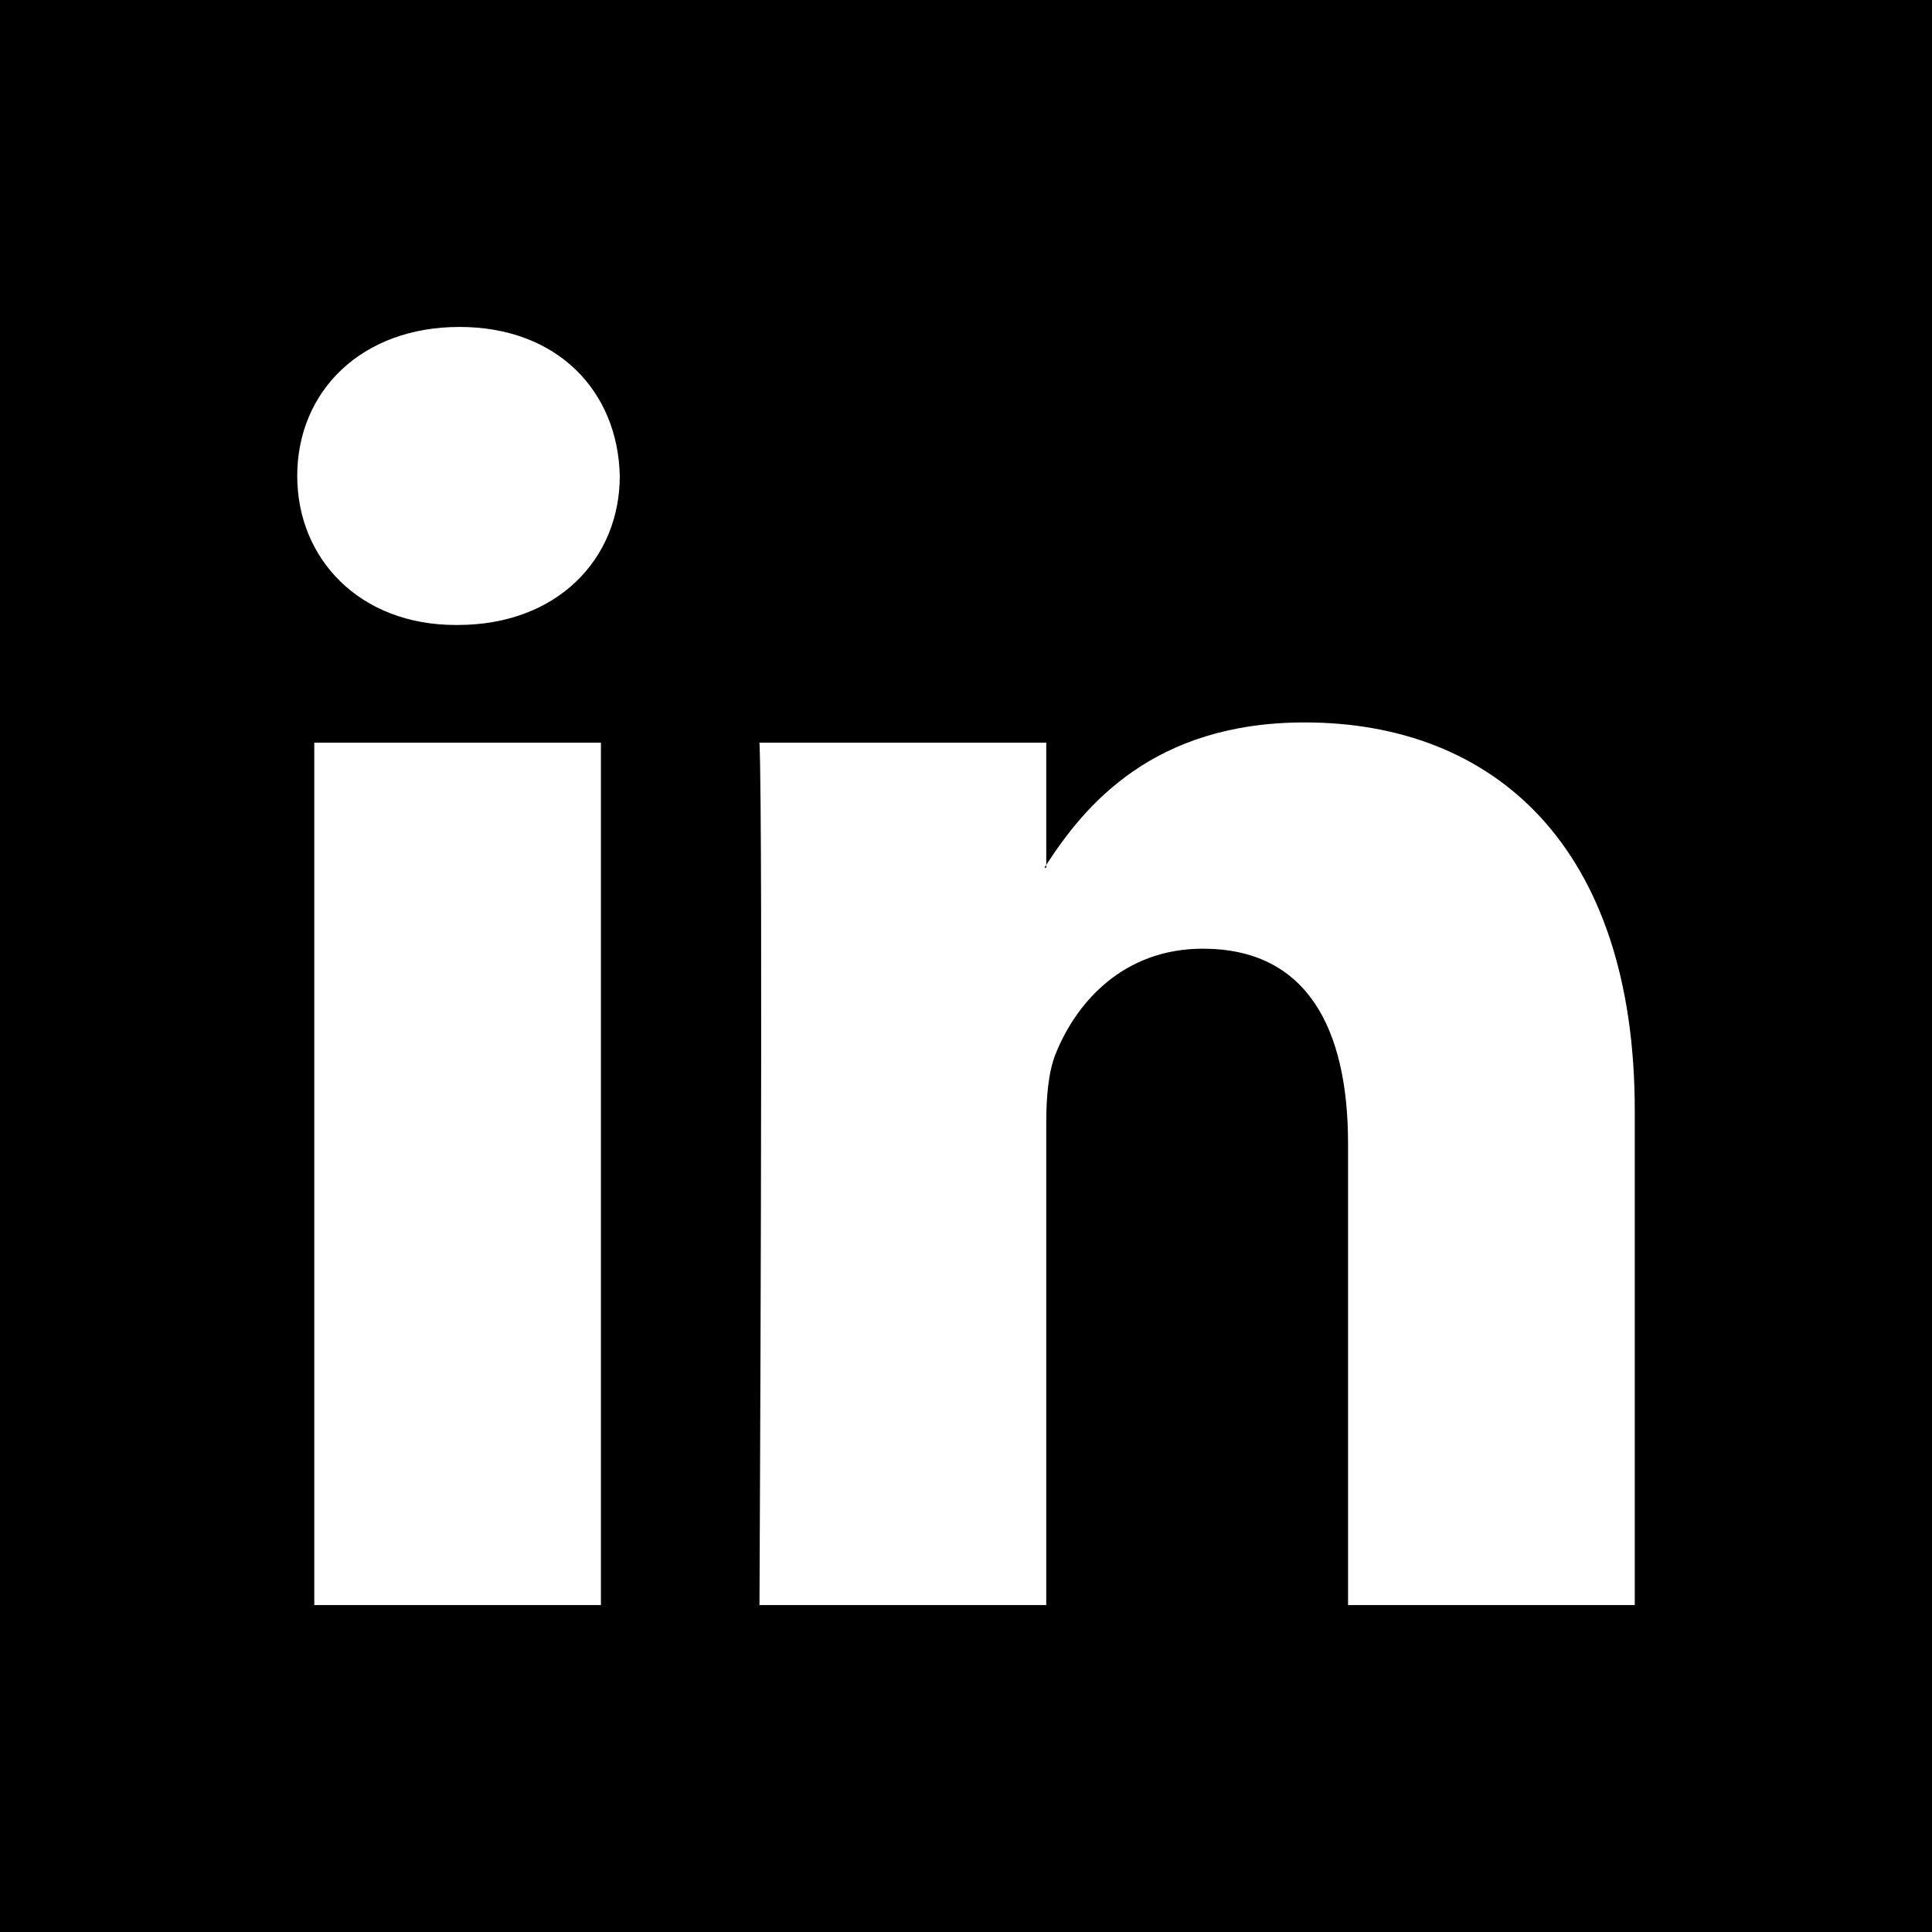
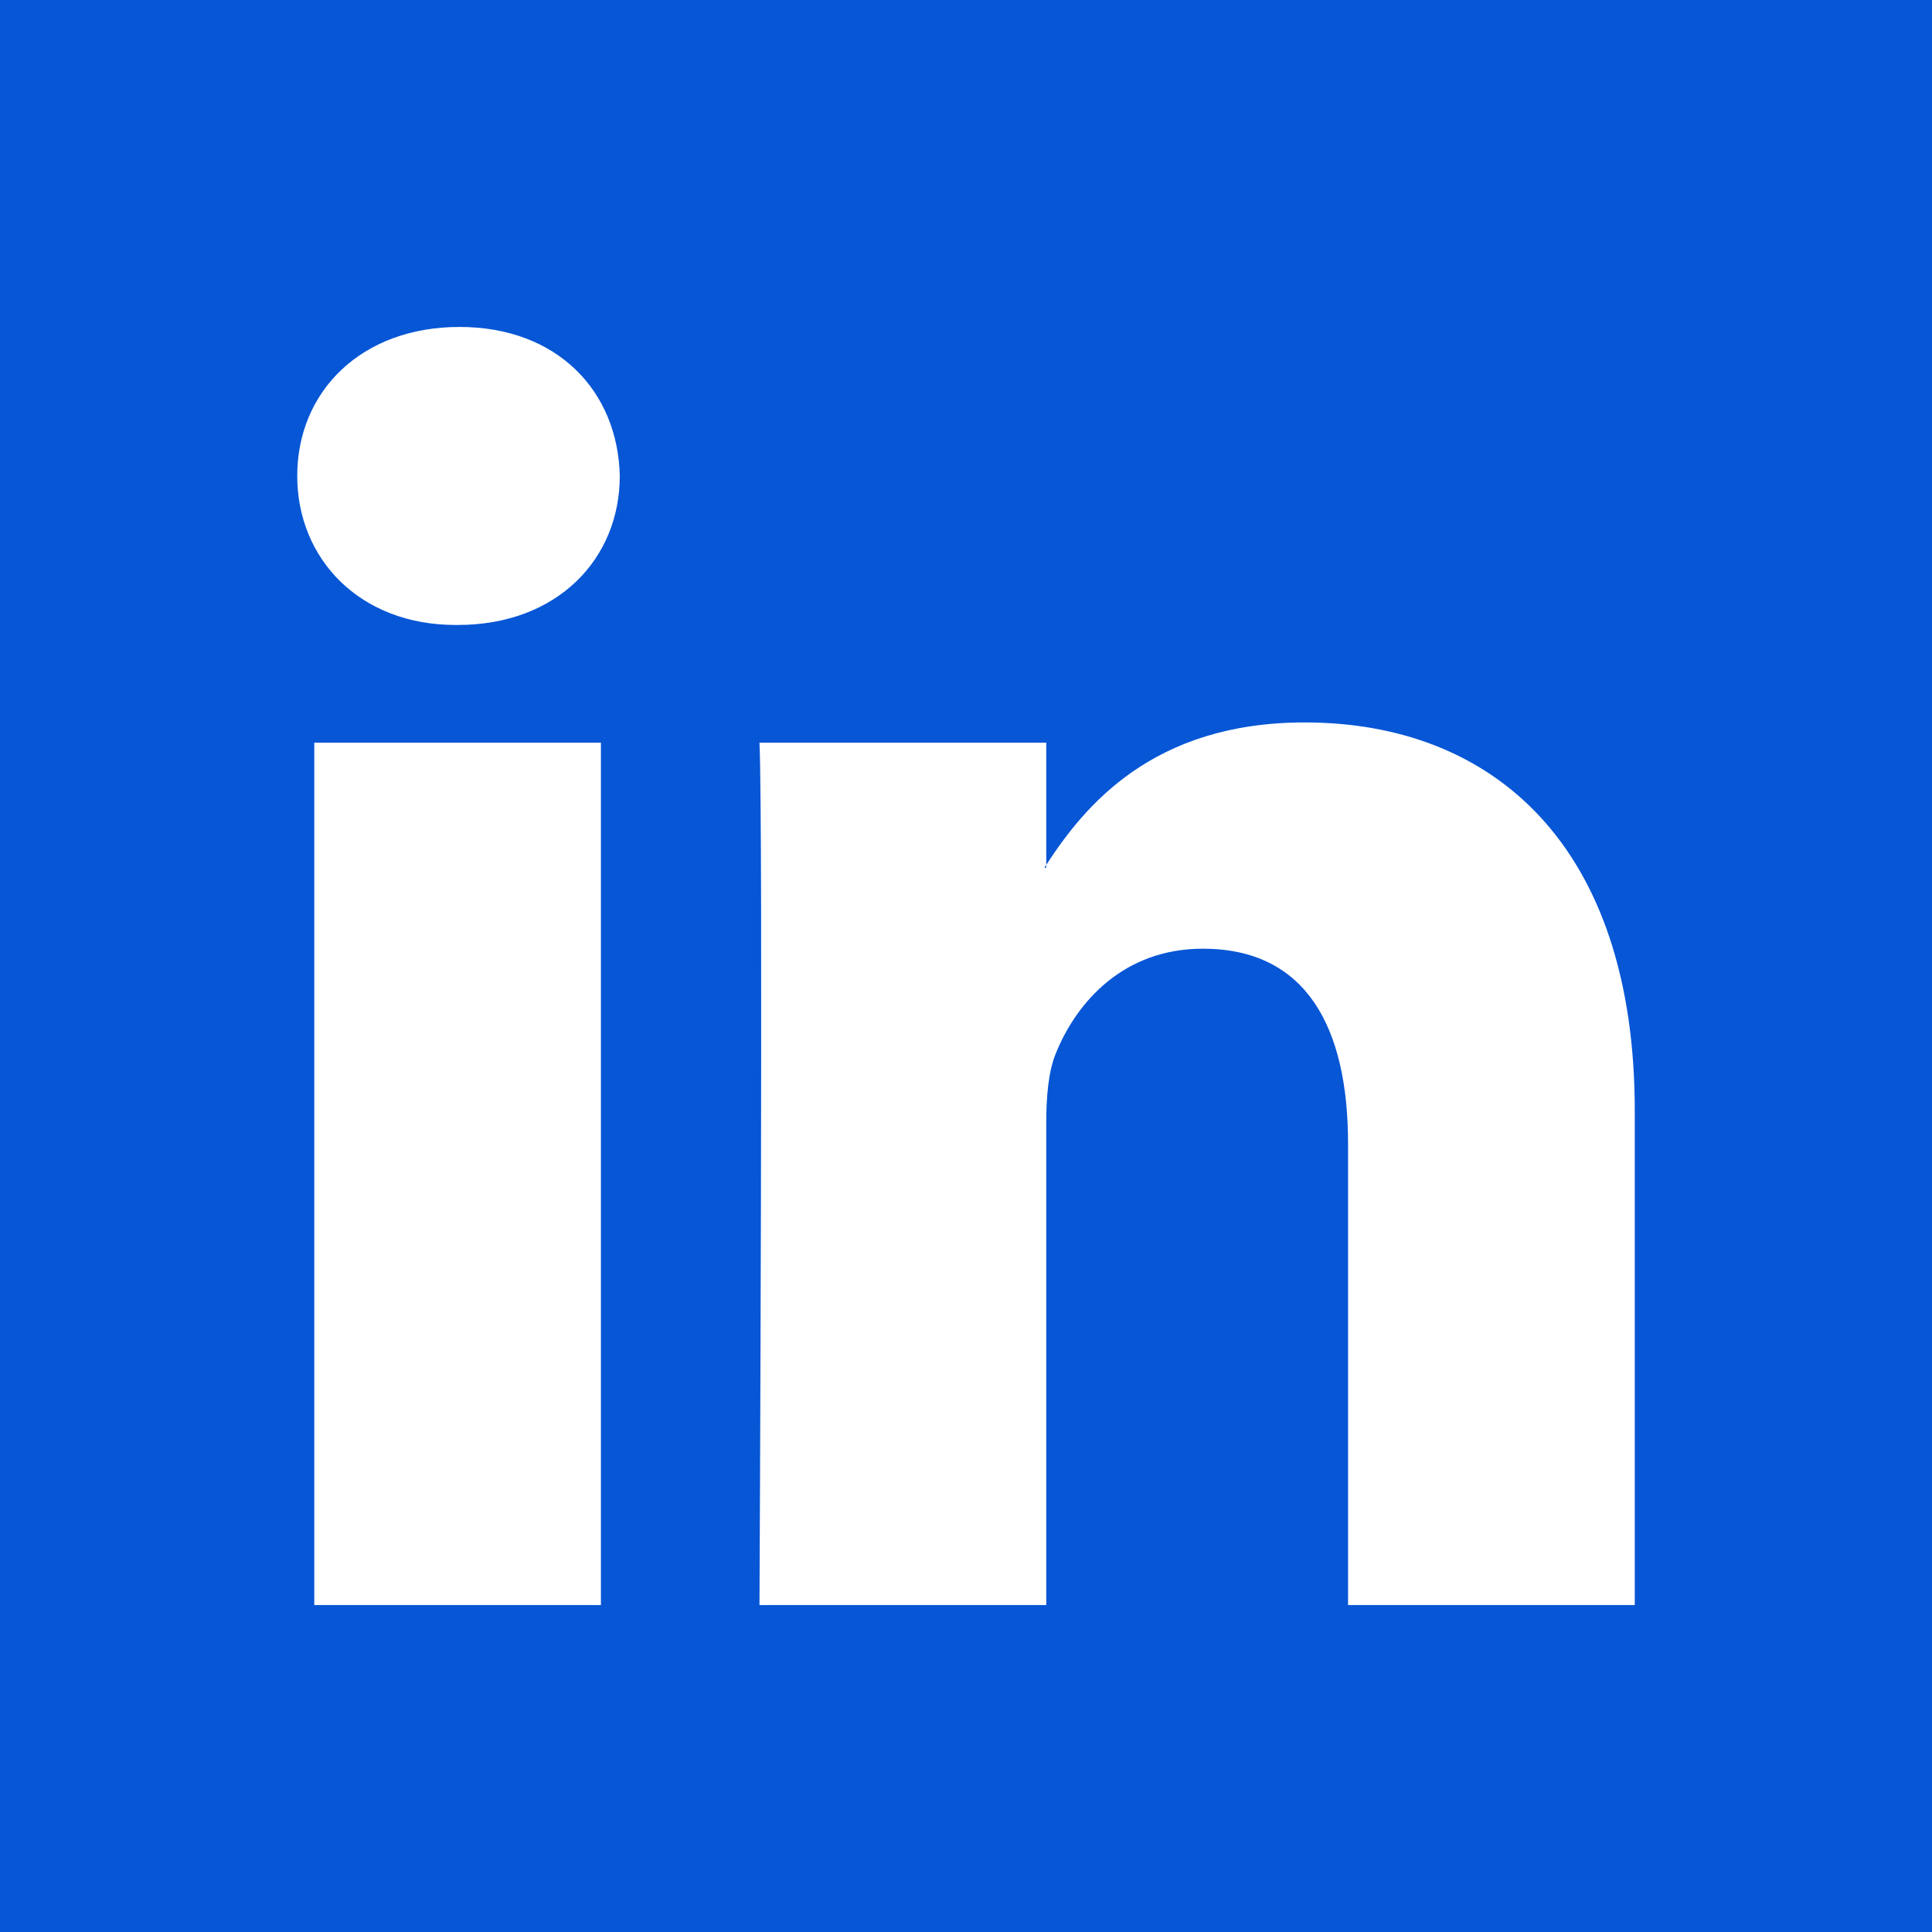
- <svg xmlns="http://www.w3.org/2000/svg" fill="#000000" height="800px" width="800px" version="1.1" id="Layer_1" viewBox="0 0 455 455" xml:space="preserve">
+ <svg xmlns="http://www.w3.org/2000/svg" fill="#0656d6" height="800px" width="800px" version="1.1" id="Layer_1" viewBox="0 0 455 455" xml:space="preserve">
  <g>
    <path style="fill-rule:evenodd;clip-rule:evenodd;" d="M246.4,204.35v-0.665c-0.136,0.223-0.324,0.446-0.442,0.665H246.4z" />
    <path style="fill-rule:evenodd;clip-rule:evenodd;" d="M0,0v455h455V0H0z M141.522,378.002H74.016V174.906h67.506V378.002z    M107.769,147.186h-0.446C84.678,147.186,70,131.585,70,112.085c0-19.928,15.107-35.087,38.211-35.087   c23.109,0,37.31,15.159,37.752,35.087C145.963,131.585,131.32,147.186,107.769,147.186z M385,378.002h-67.524V269.345   c0-27.291-9.756-45.92-34.195-45.92c-18.664,0-29.755,12.543-34.641,24.693c-1.776,4.34-2.24,10.373-2.24,16.459v113.426h-67.537   c0,0,0.905-184.043,0-203.096H246.4v28.779c8.973-13.807,24.986-33.547,60.856-33.547c44.437,0,77.744,29.02,77.744,91.398V378.002   z" />
  </g>
</svg>
